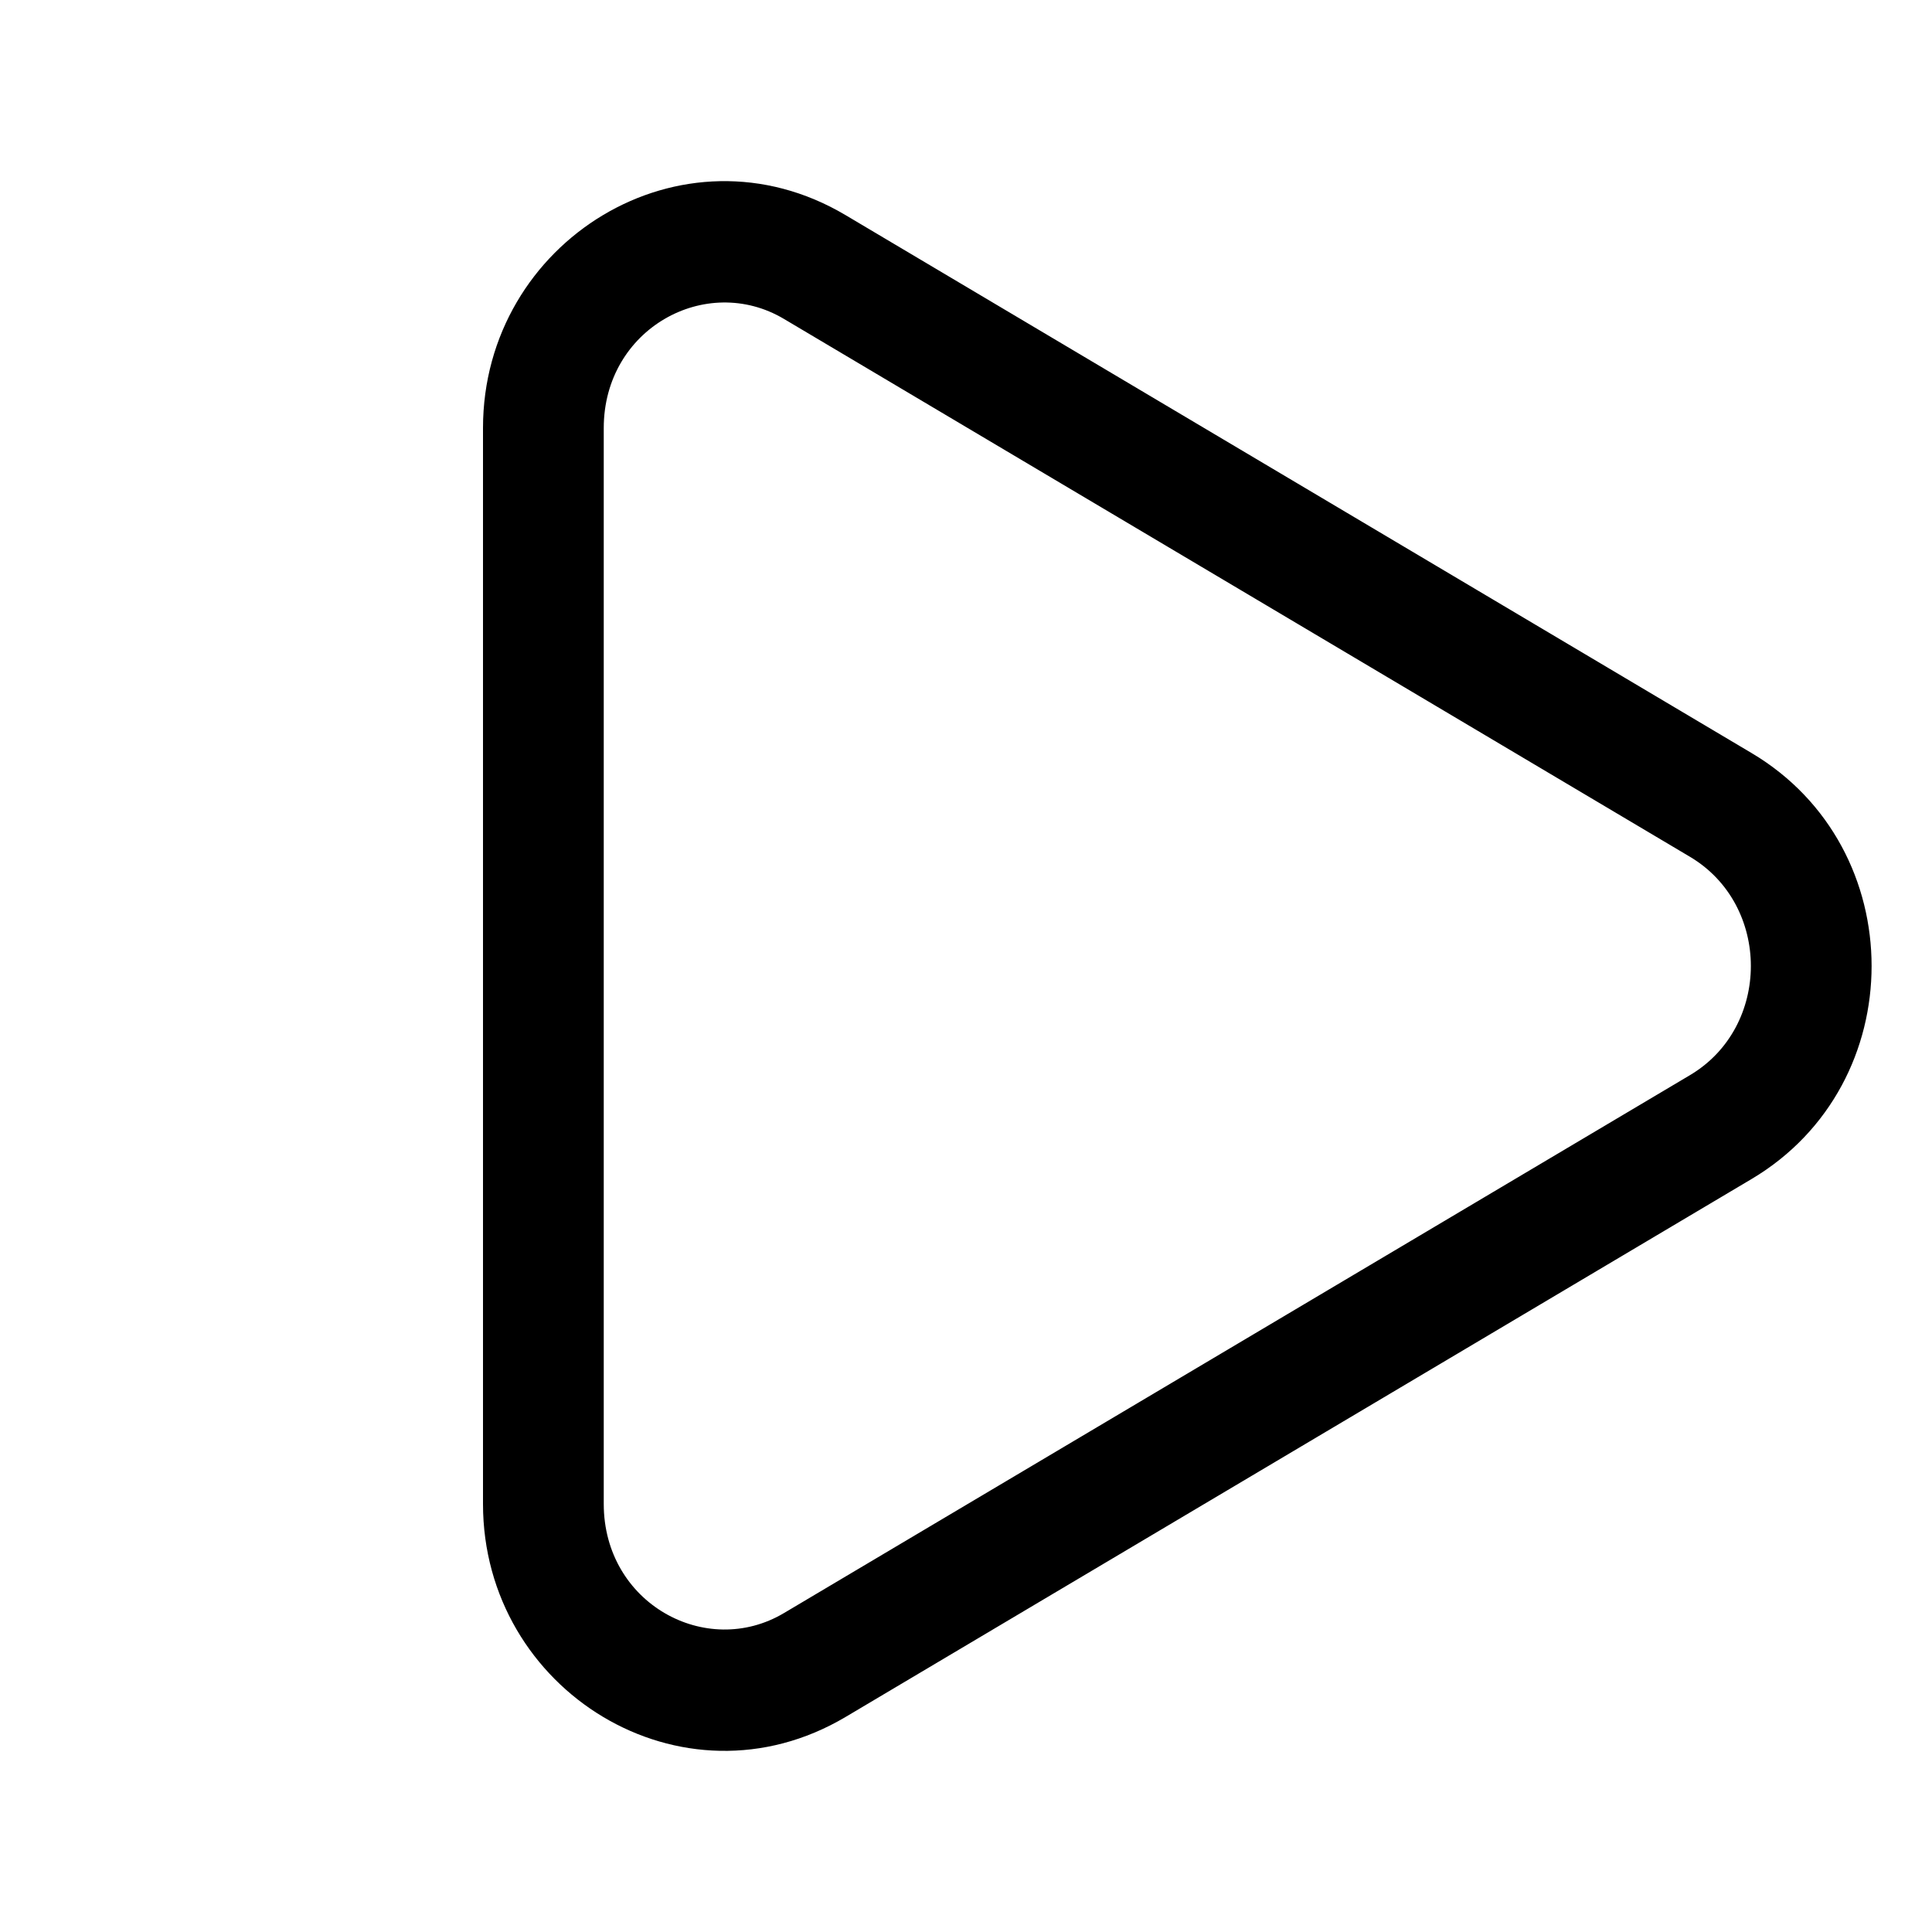
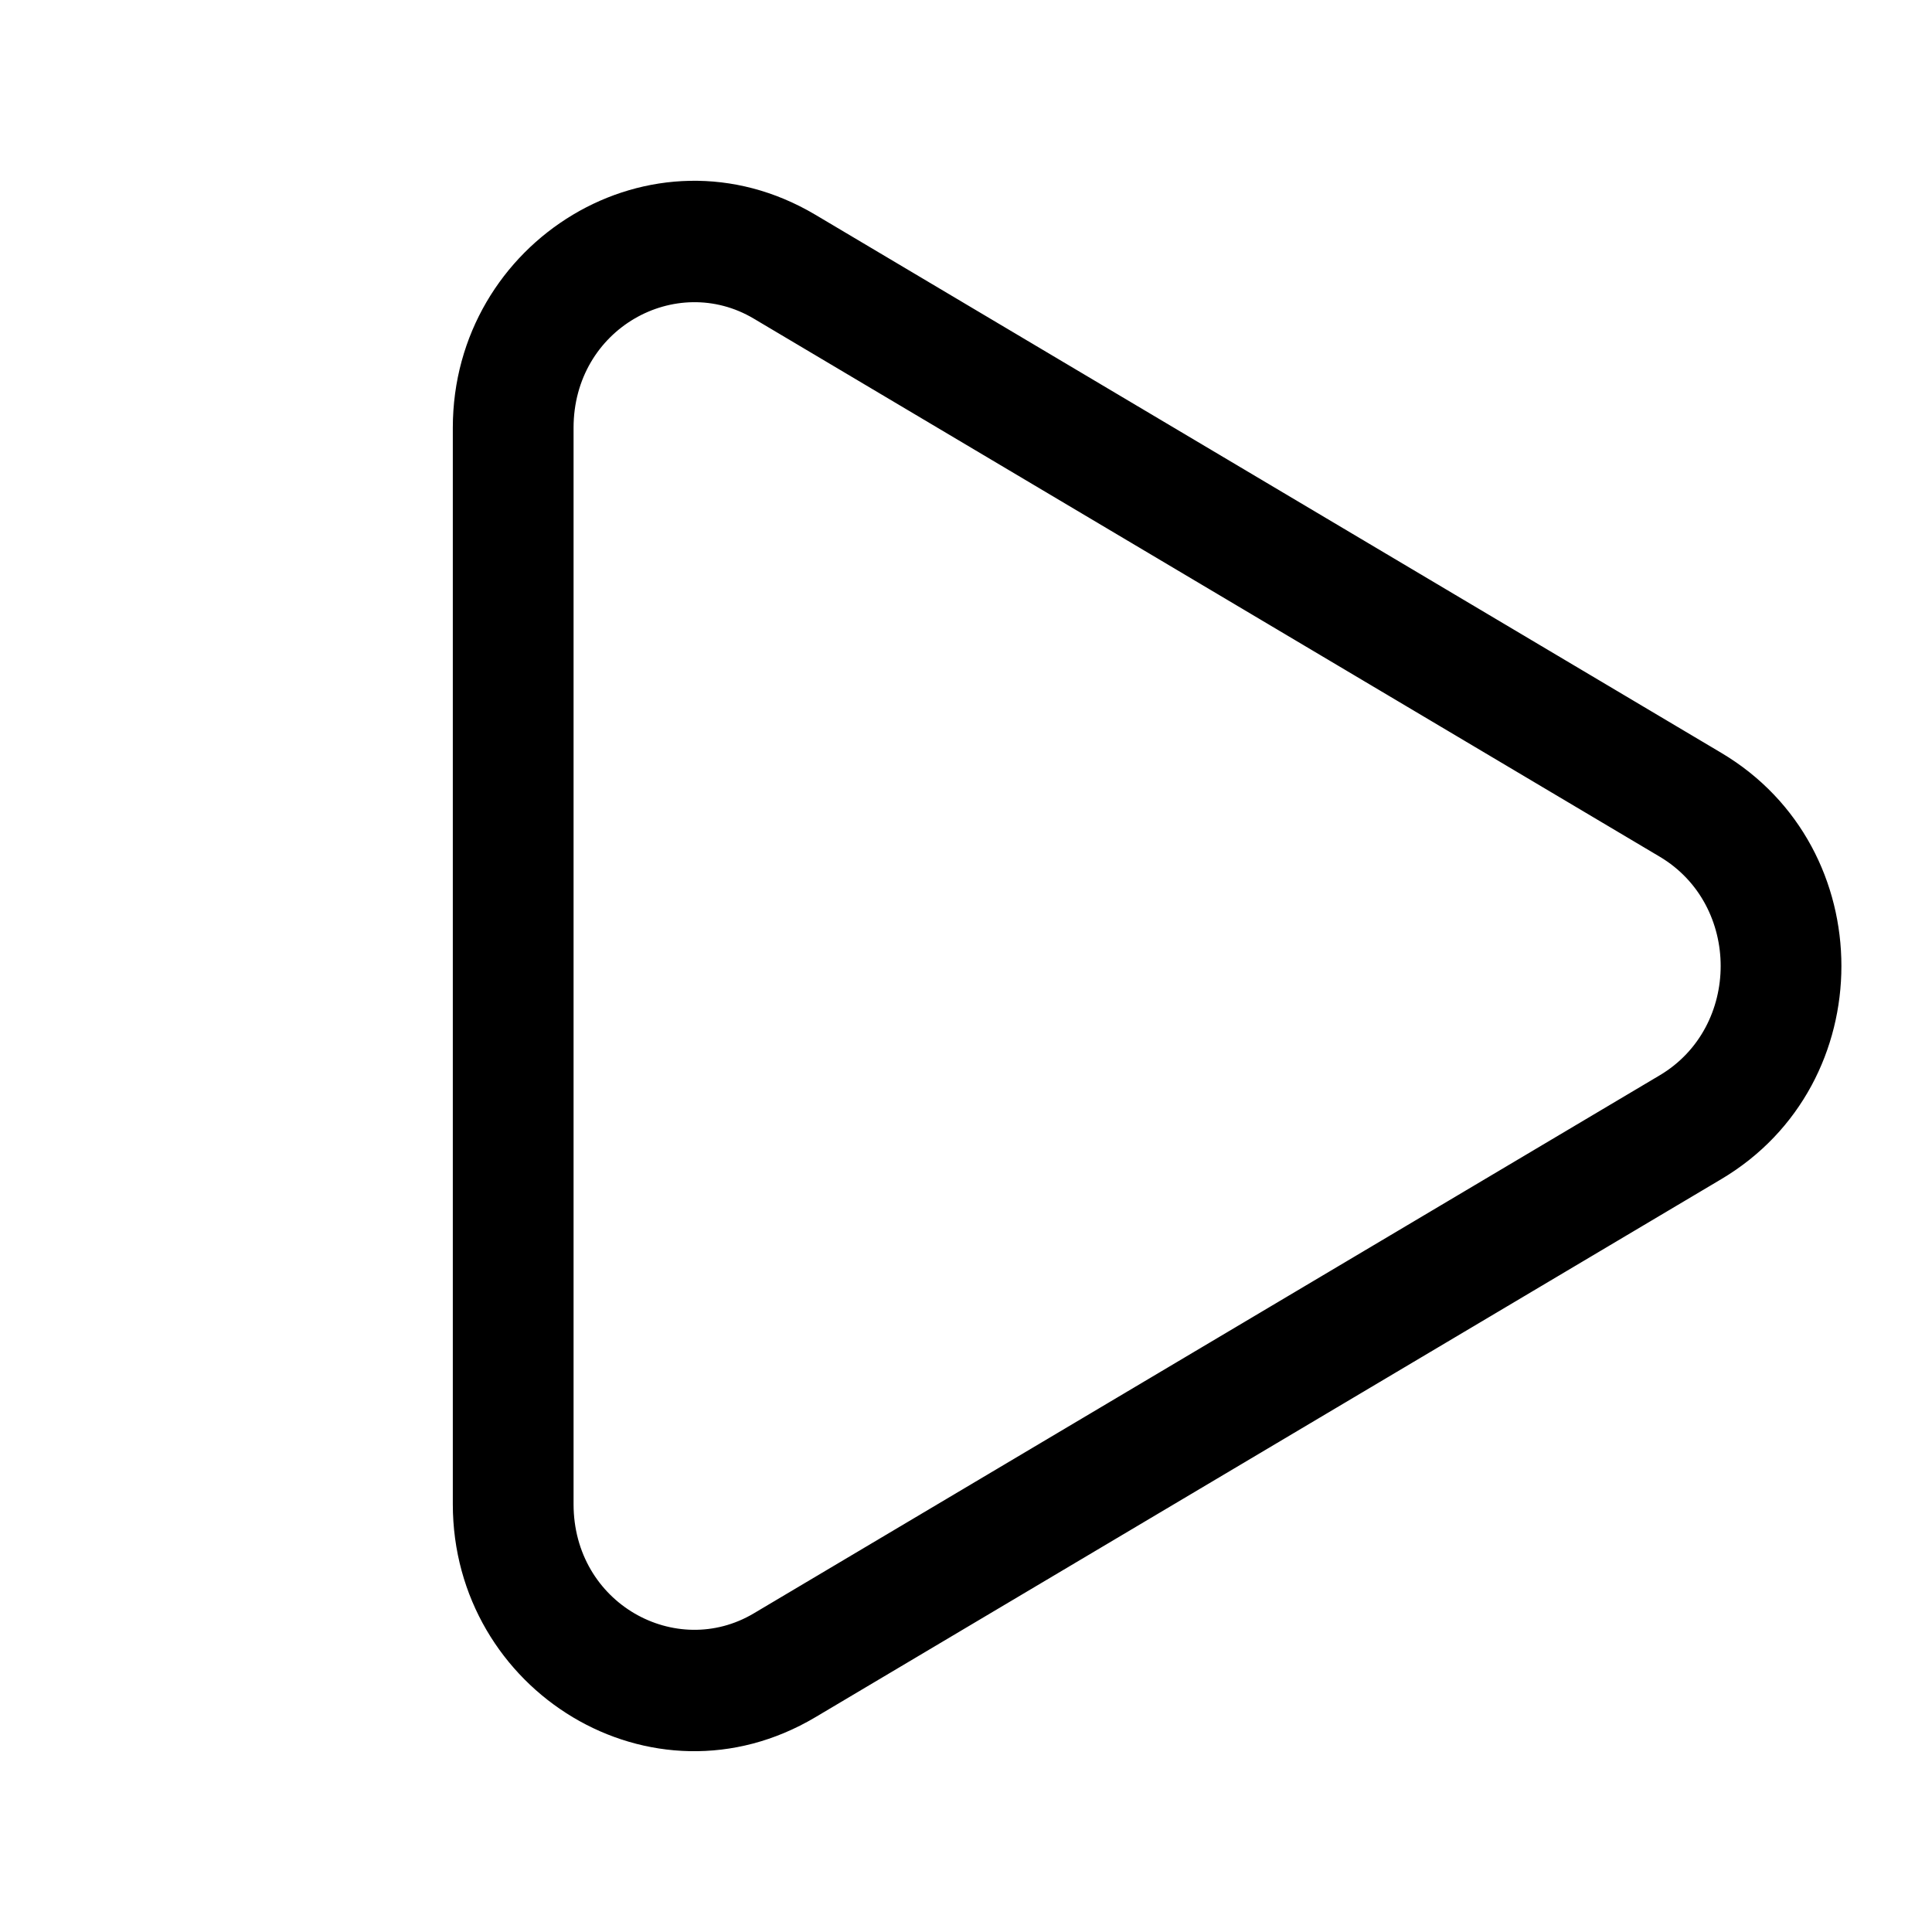
<svg xmlns="http://www.w3.org/2000/svg" width="32" height="32" fill="none" class="persona-icon" viewBox="0 0 32 32">
-   <path fill="currentColor" fill-rule="evenodd" d="M8 7.09c0-3.096 3.299-5.134 6.005-3.527l15.007 8.91c2.65 1.573 2.65 5.481 0 7.055l-15.006 8.91C11.299 30.043 8 28.005 8 24.91zm4.984-1.808C11.696 4.517 10 5.444 10 7.09v17.82c0 1.646 1.696 2.573 2.984 1.808l15.007-8.91c1.345-.798 1.345-2.818 0-3.617z" clip-rule="evenodd" />
+   <path fill="currentColor" fill-rule="evenodd" d="M7.5 7.087c0-3.098 3.299-5.137 6.005-3.53l15.007 8.914c2.65 1.574 2.65 5.484 0 7.058l-15.006 8.913c-2.707 1.608-6.006-.43-6.006-3.529zm4.984-1.81C11.196 4.512 9.5 5.44 9.5 7.087v17.826c0 1.648 1.696 2.575 2.984 1.81l15.007-8.913c1.345-.8 1.345-2.82 0-3.62z" clip-rule="evenodd" />
</svg>
